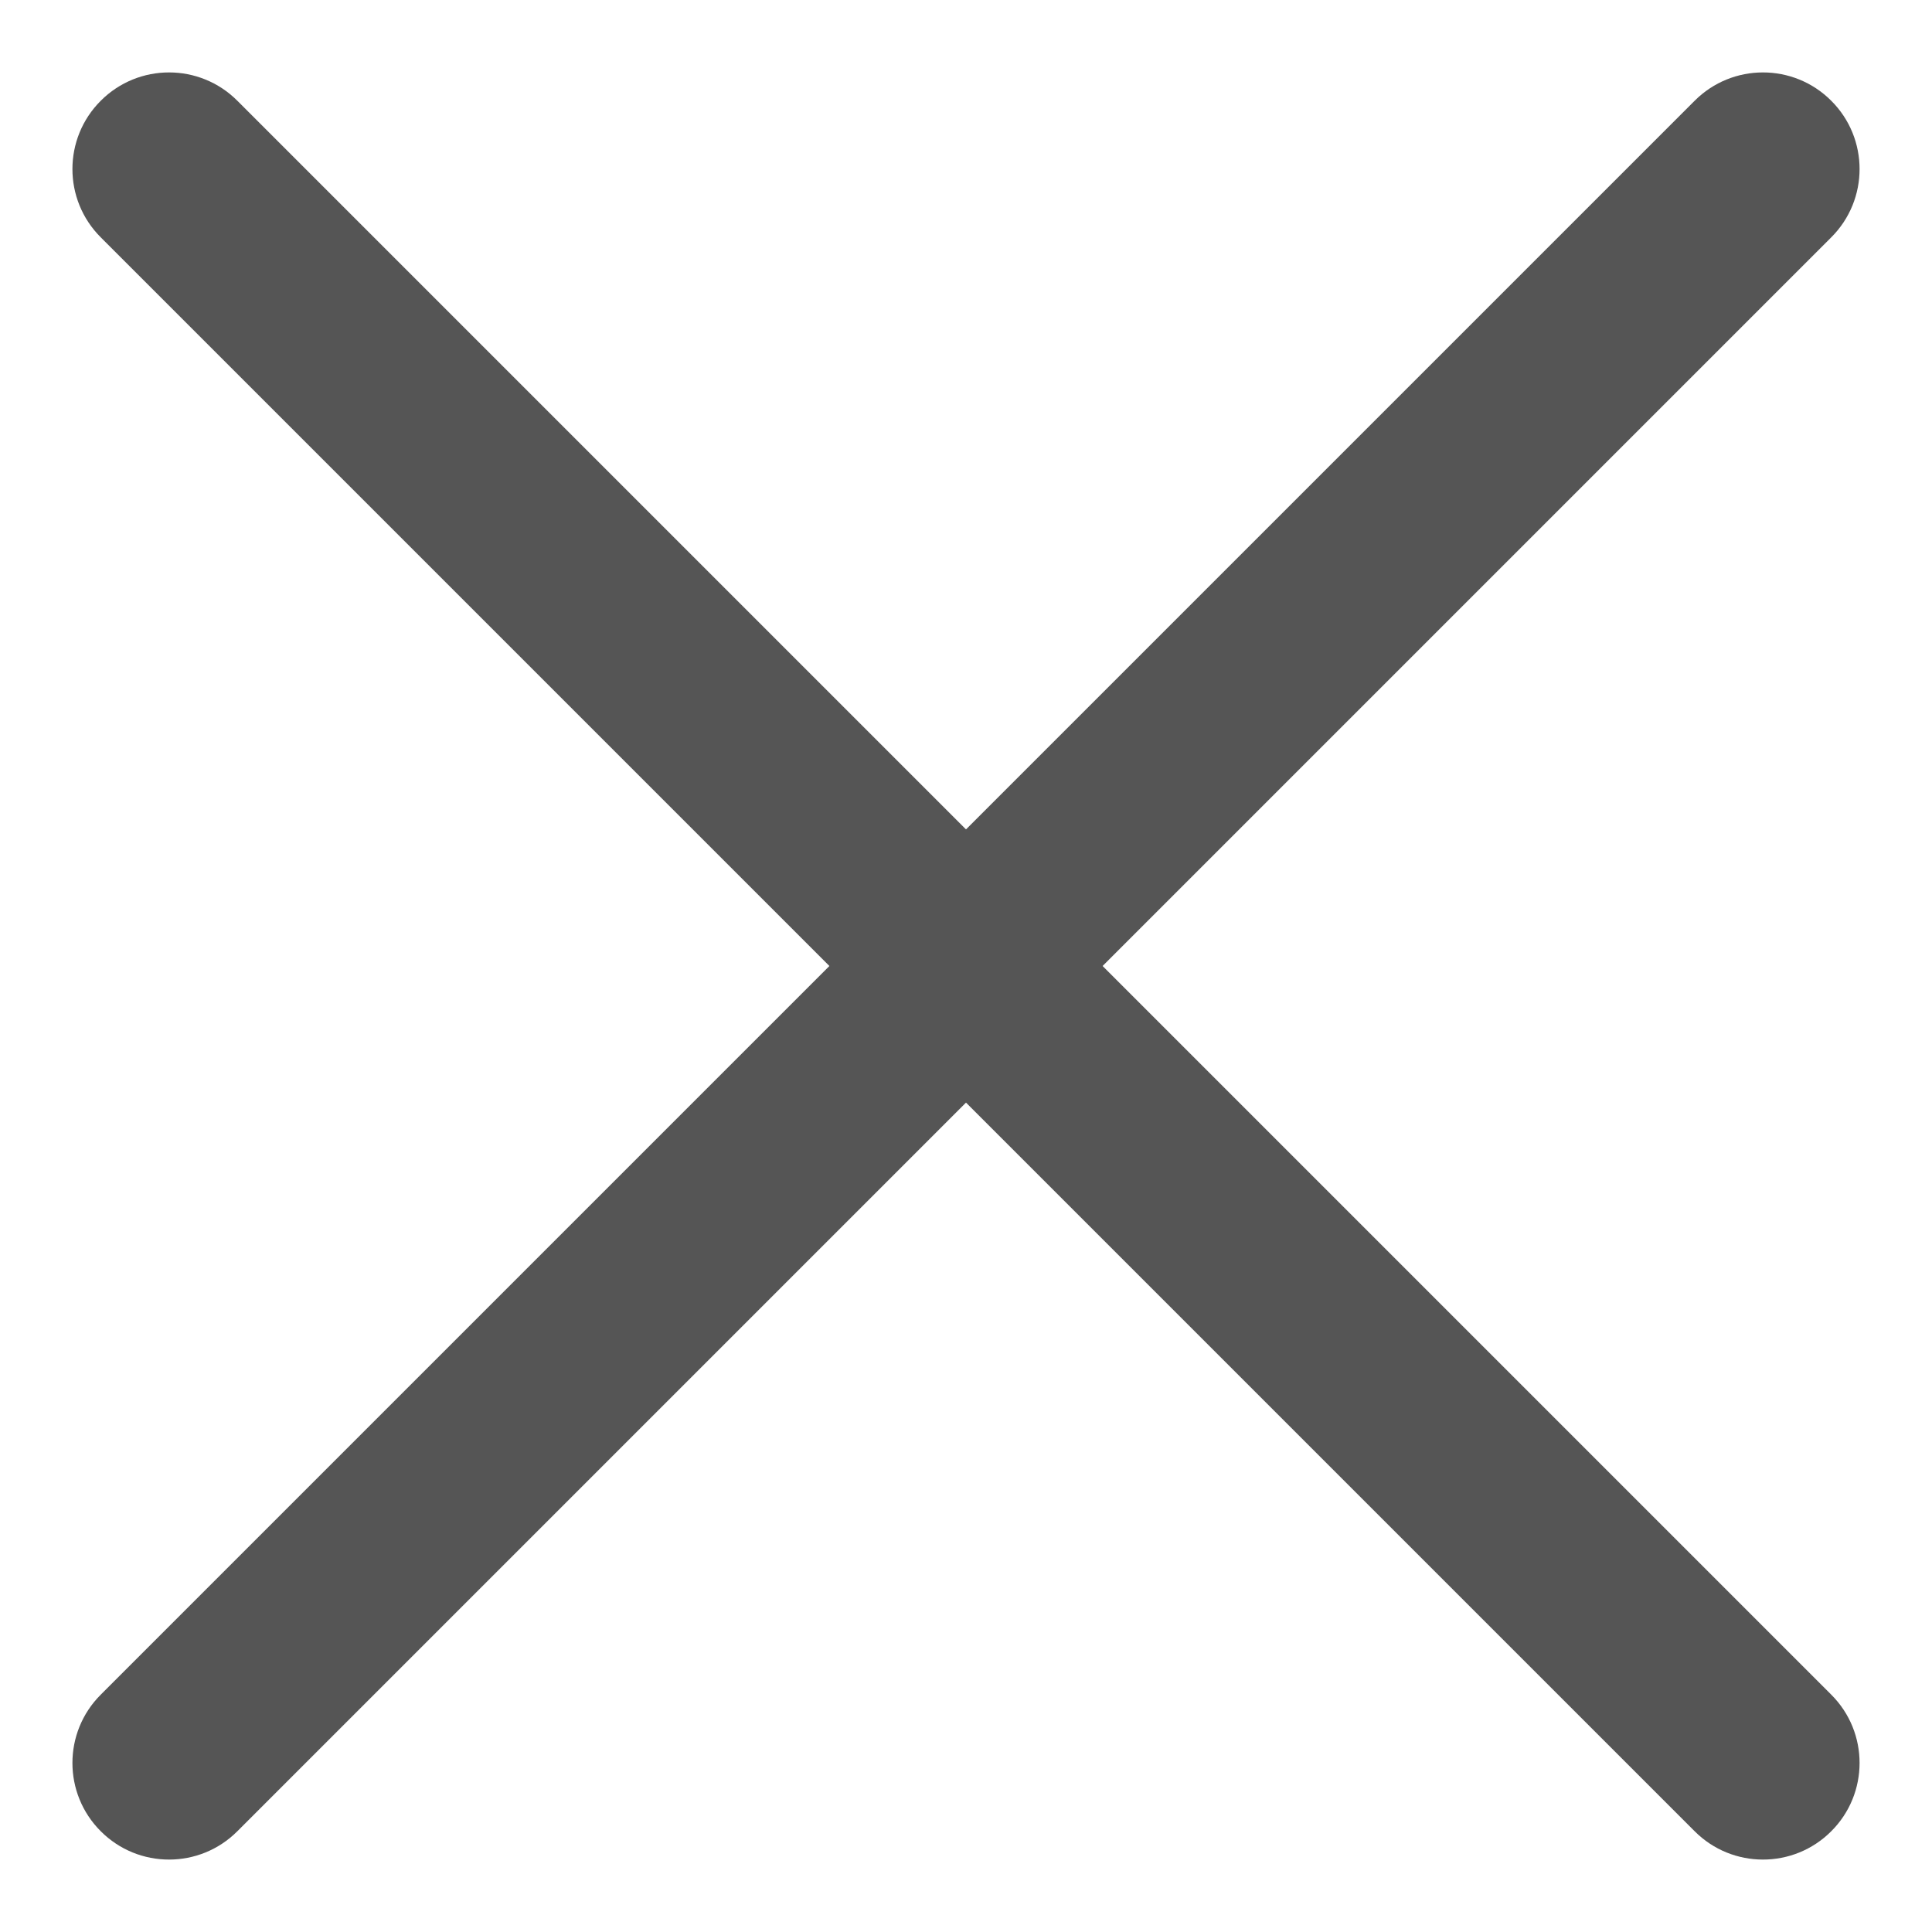
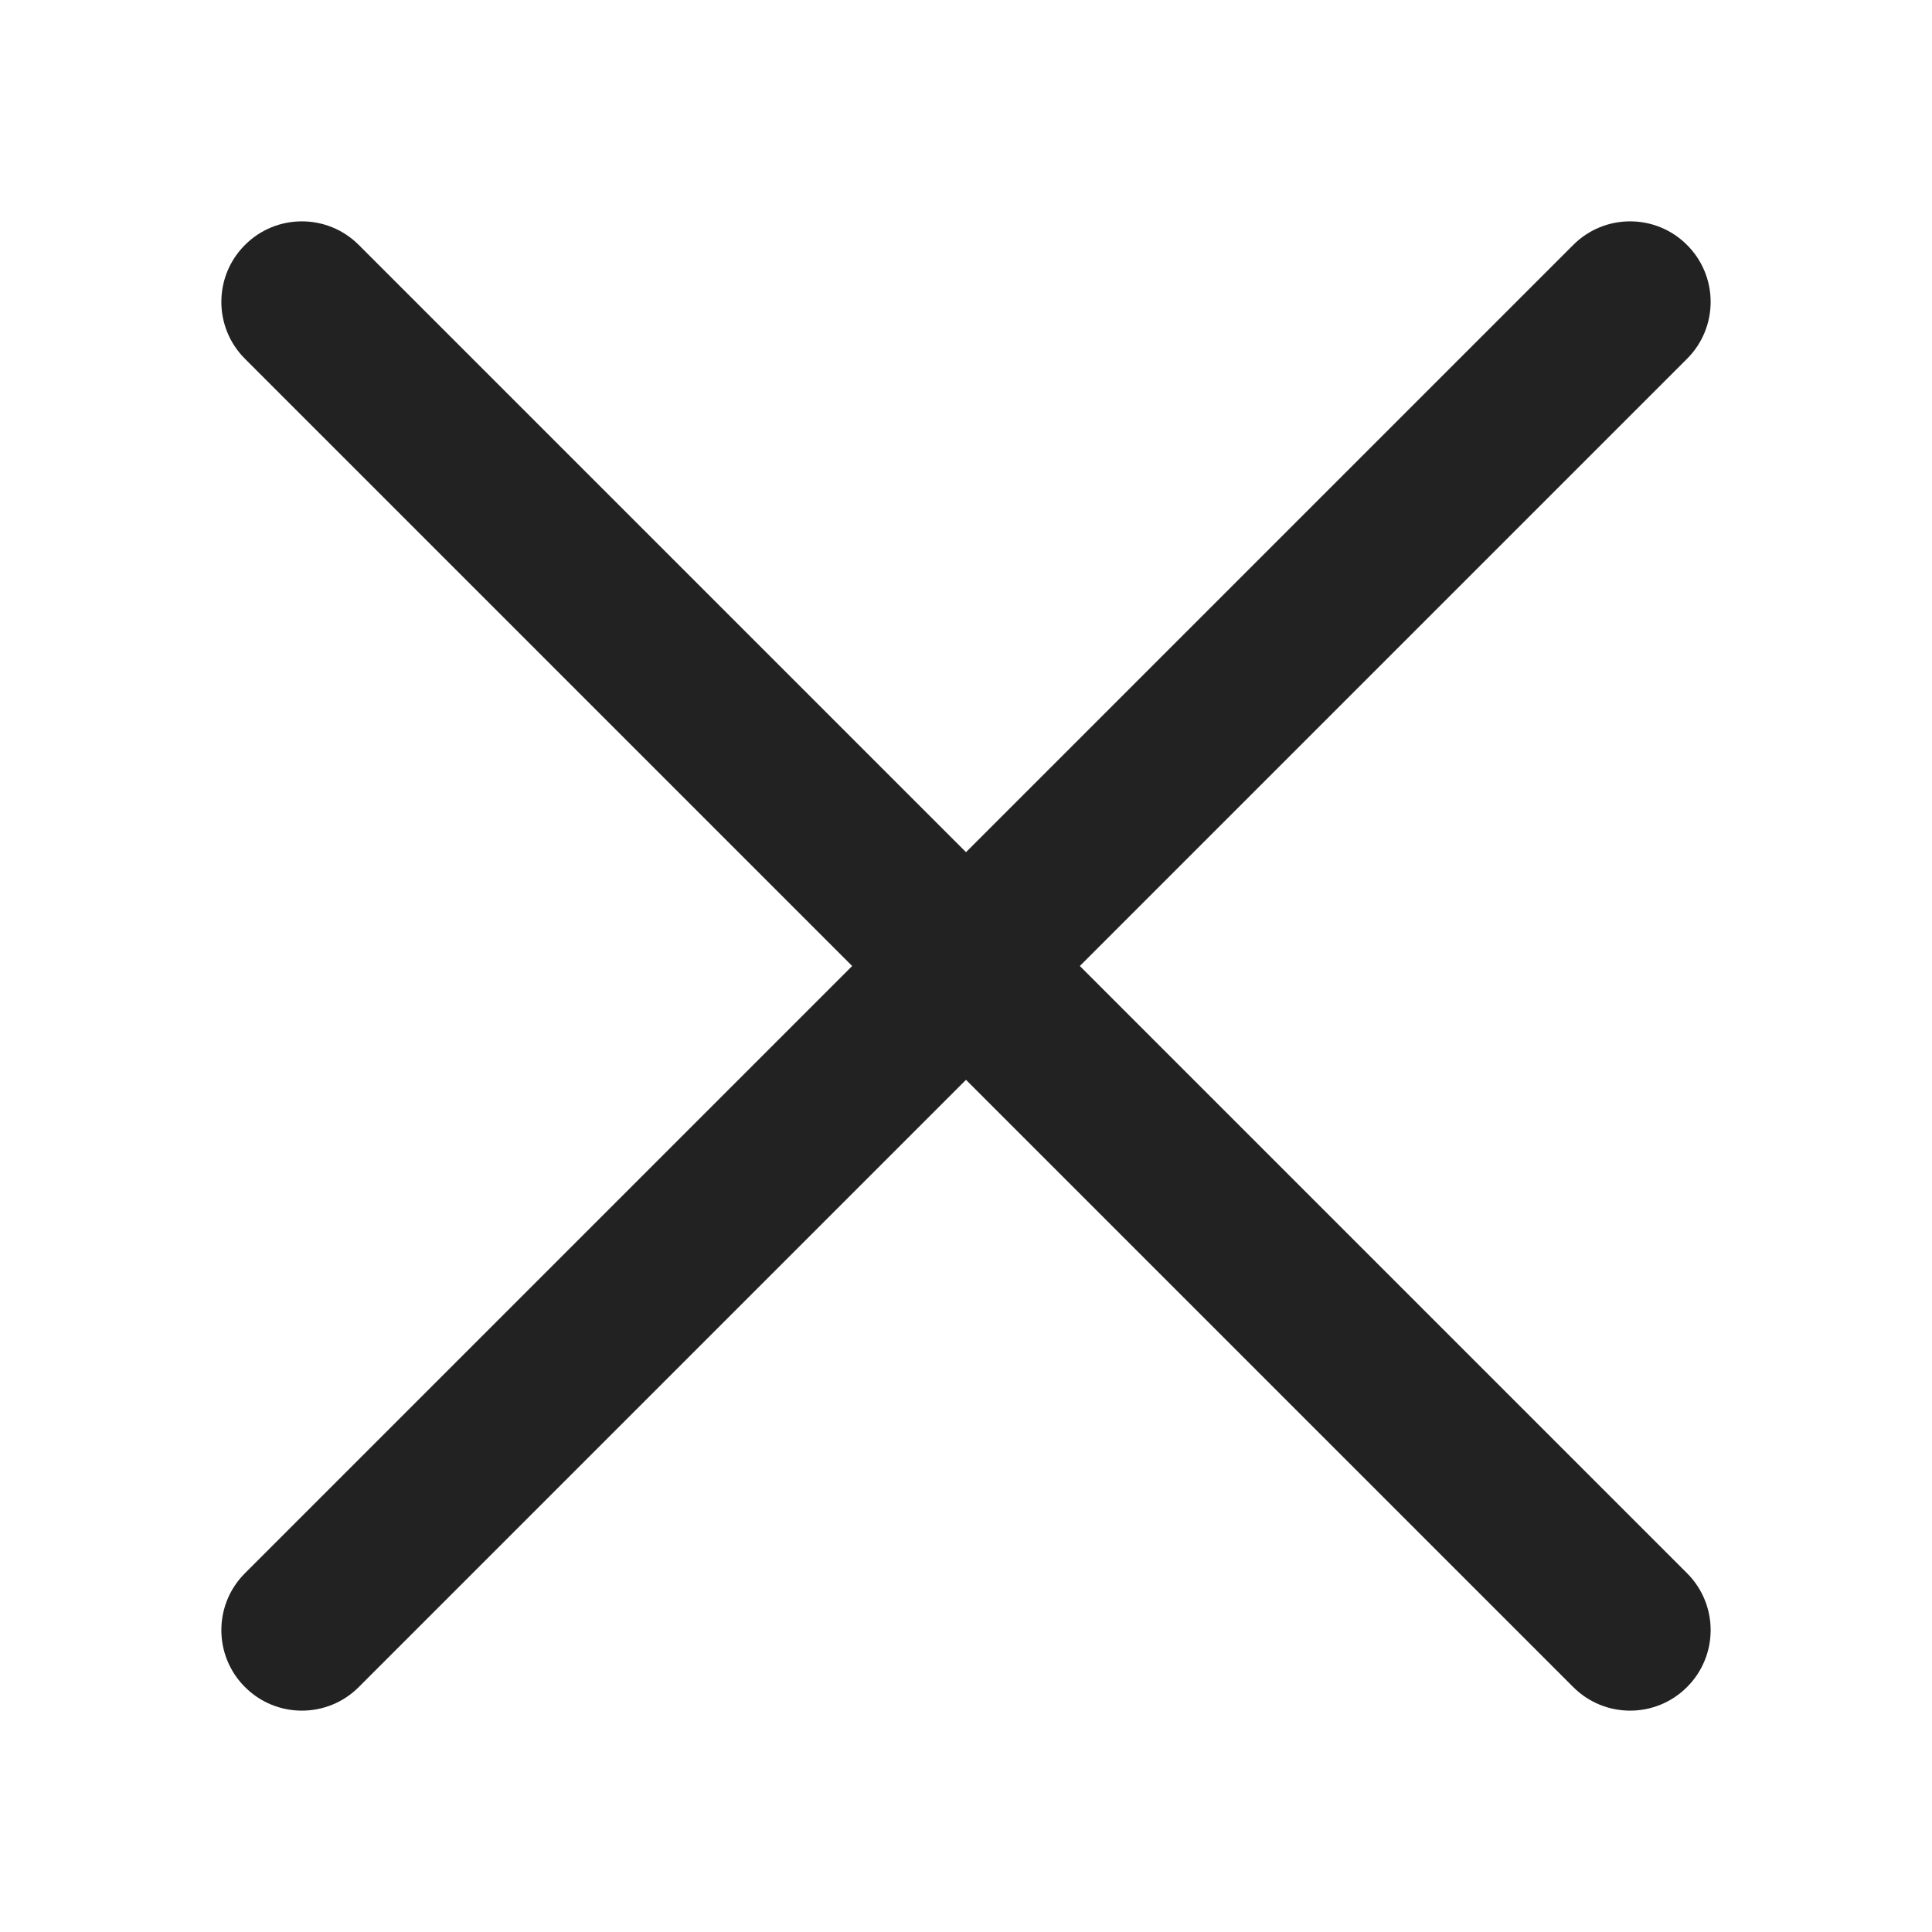
- <svg xmlns="http://www.w3.org/2000/svg" width="20" height="20" viewBox="0 0 20 20" fill="none">
-   <path d="M2.457 1.043C2.067 0.652 1.433 0.652 1.043 1.043C0.652 1.433 0.652 2.067 1.043 2.457L2.457 1.043ZM17.543 18.957C17.933 19.348 18.567 19.348 18.957 18.957C19.348 18.567 19.348 17.933 18.957 17.543L17.543 18.957ZM1.043 2.457L17.543 18.957L18.957 17.543L2.457 1.043L1.043 2.457Z" fill="#555555" />
-   <path d="M17.543 1.043C17.933 0.652 18.567 0.652 18.957 1.043C19.348 1.433 19.348 2.067 18.957 2.457L17.543 1.043ZM2.457 18.957C2.067 19.348 1.433 19.348 1.043 18.957C0.652 18.567 0.652 17.933 1.043 17.543L2.457 18.957ZM18.957 2.457L2.457 18.957L1.043 17.543L17.543 1.043L18.957 2.457Z" fill="#555555" />
+ <svg xmlns="http://www.w3.org/2000/svg" width="24" height="24" viewBox="0 0 24 24" fill="none">
+   <path d="M4.457 3.043C4.067 2.652 3.433 2.652 3.043 3.043C2.652 3.433 2.652 4.067 3.043 4.457L4.457 3.043ZM19.543 20.957C19.933 21.348 20.567 21.348 20.957 20.957C21.348 20.567 21.348 19.933 20.957 19.543L19.543 20.957ZM3.043 4.457L19.543 20.957L20.957 19.543L4.457 3.043L3.043 4.457Z" fill="#222222" />
+   <path d="M19.543 3.043C19.933 2.652 20.567 2.652 20.957 3.043C21.348 3.433 21.348 4.067 20.957 4.457L19.543 3.043ZM4.457 20.957C4.067 21.348 3.433 21.348 3.043 20.957C2.652 20.567 2.652 19.933 3.043 19.543L4.457 20.957ZM20.957 4.457L4.457 20.957L3.043 19.543L19.543 3.043L20.957 4.457Z" fill="#222222" />
</svg>
